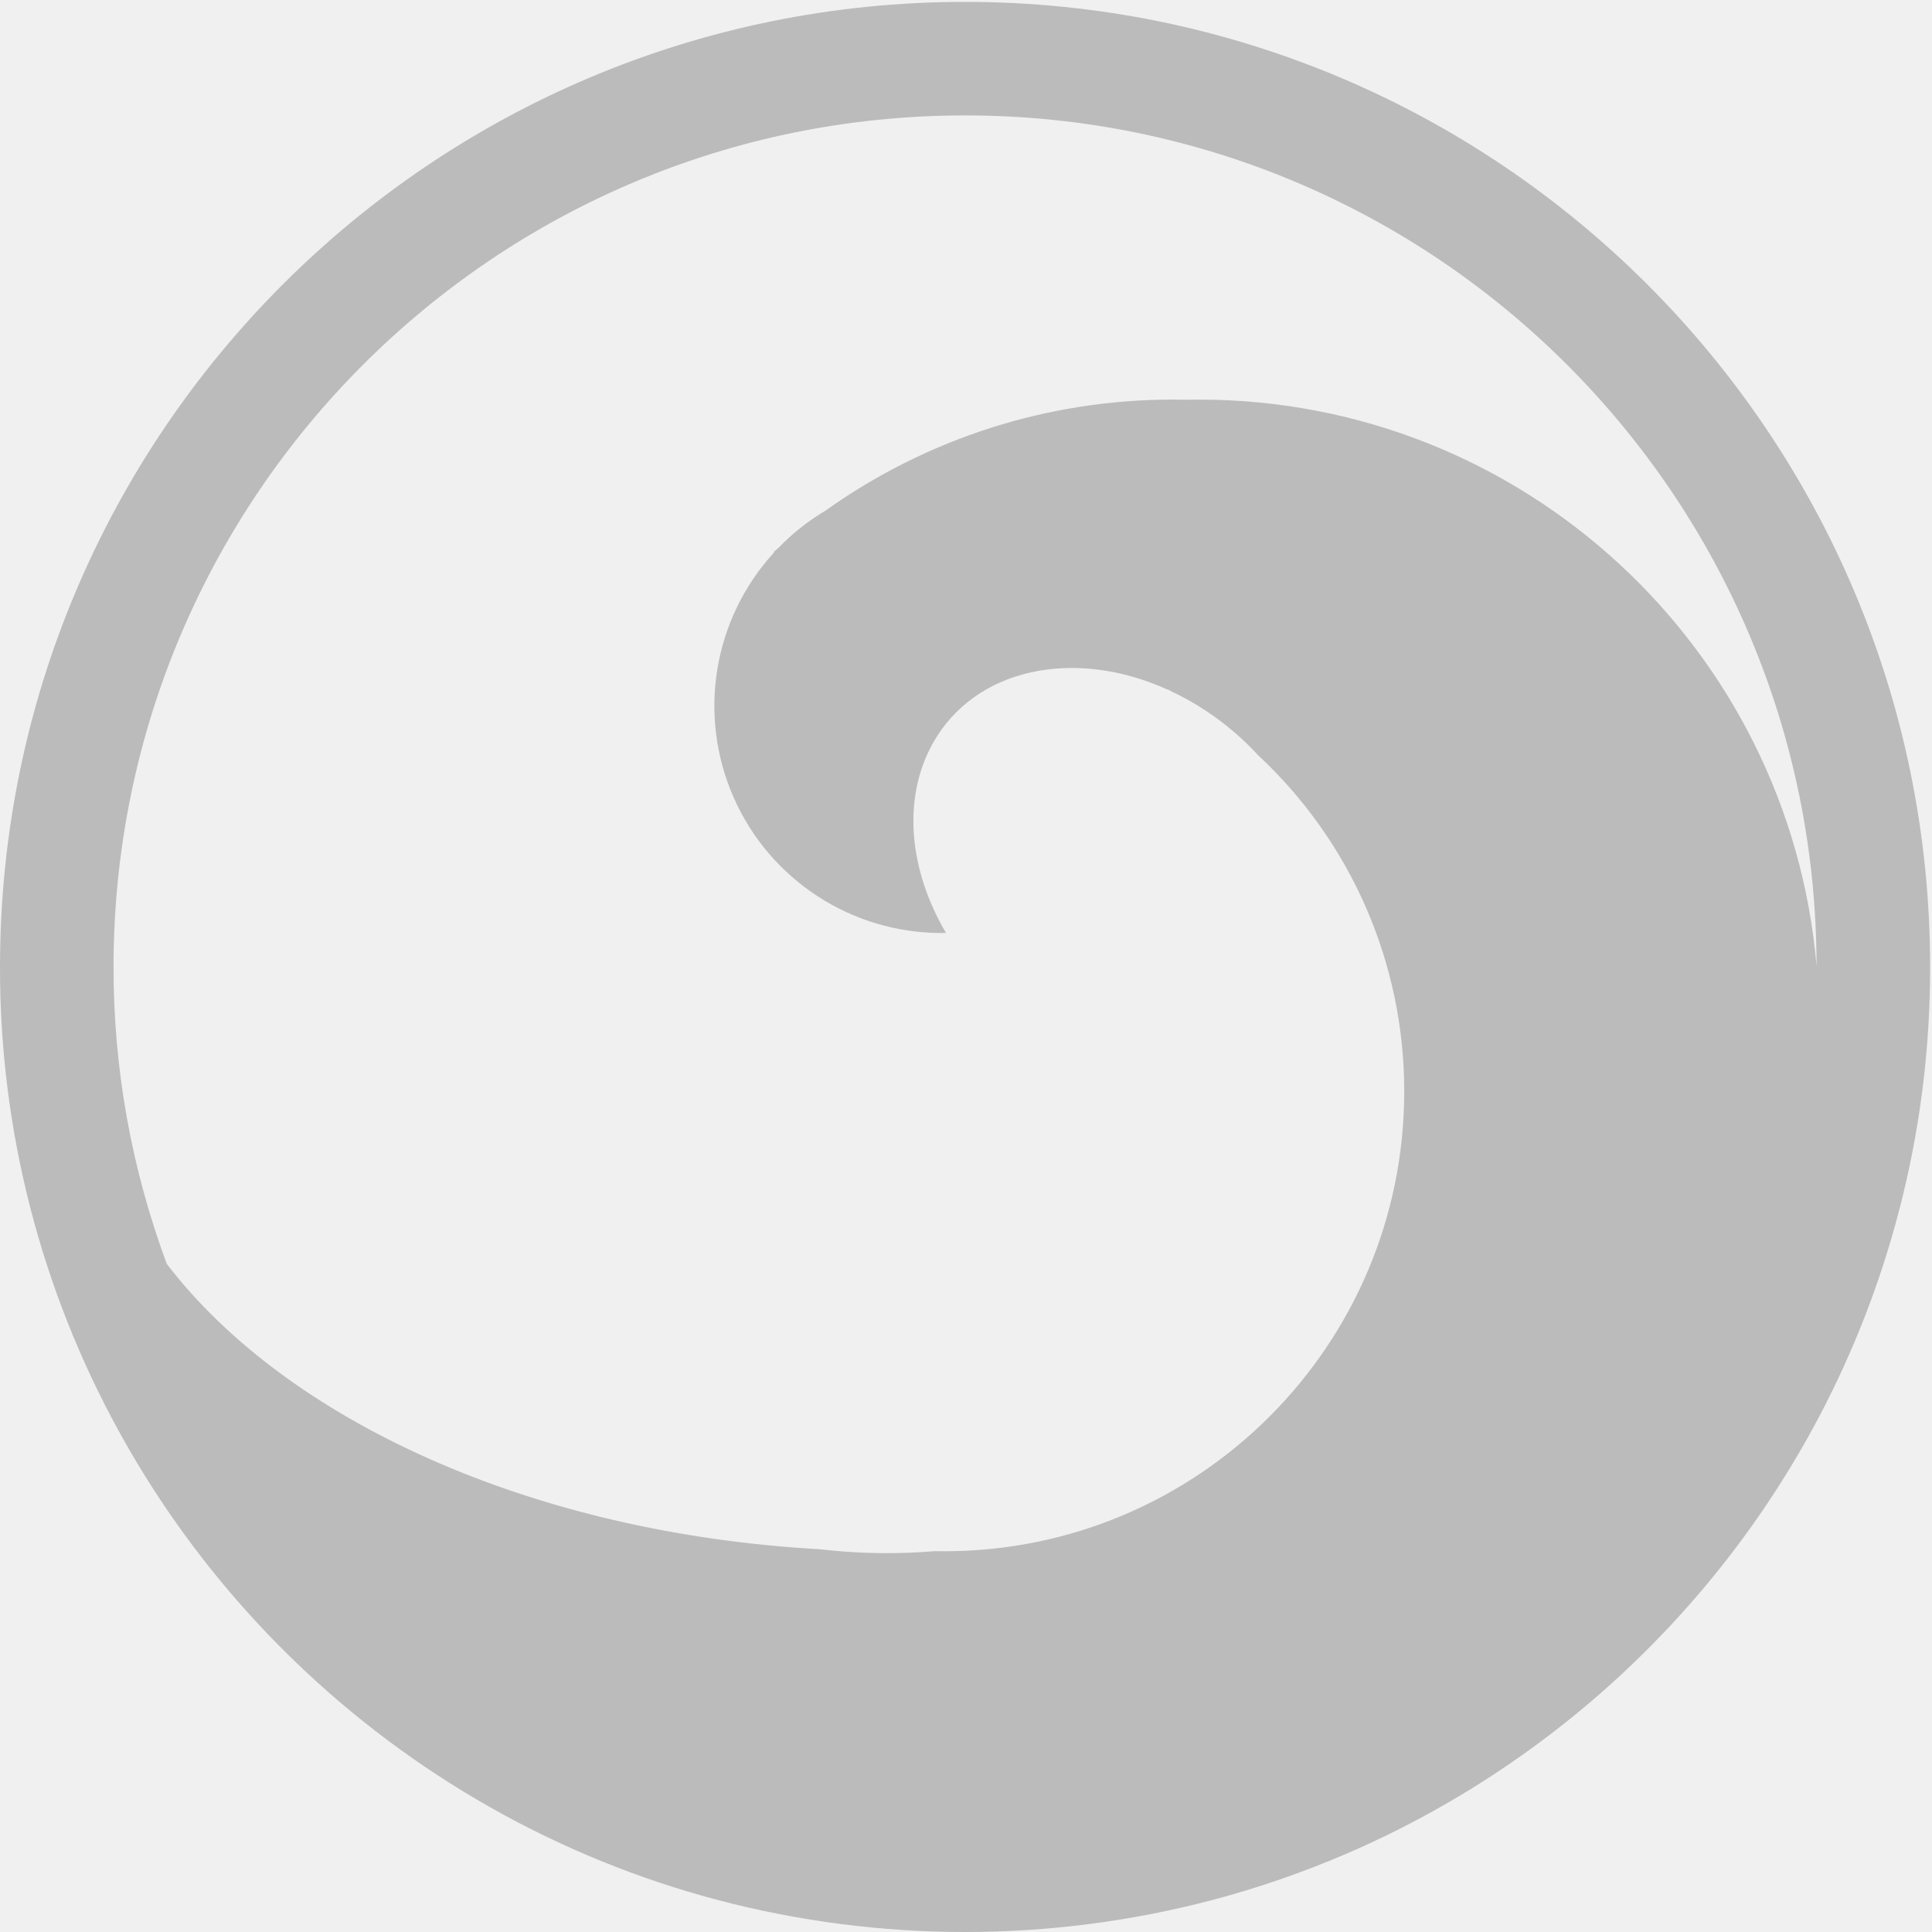
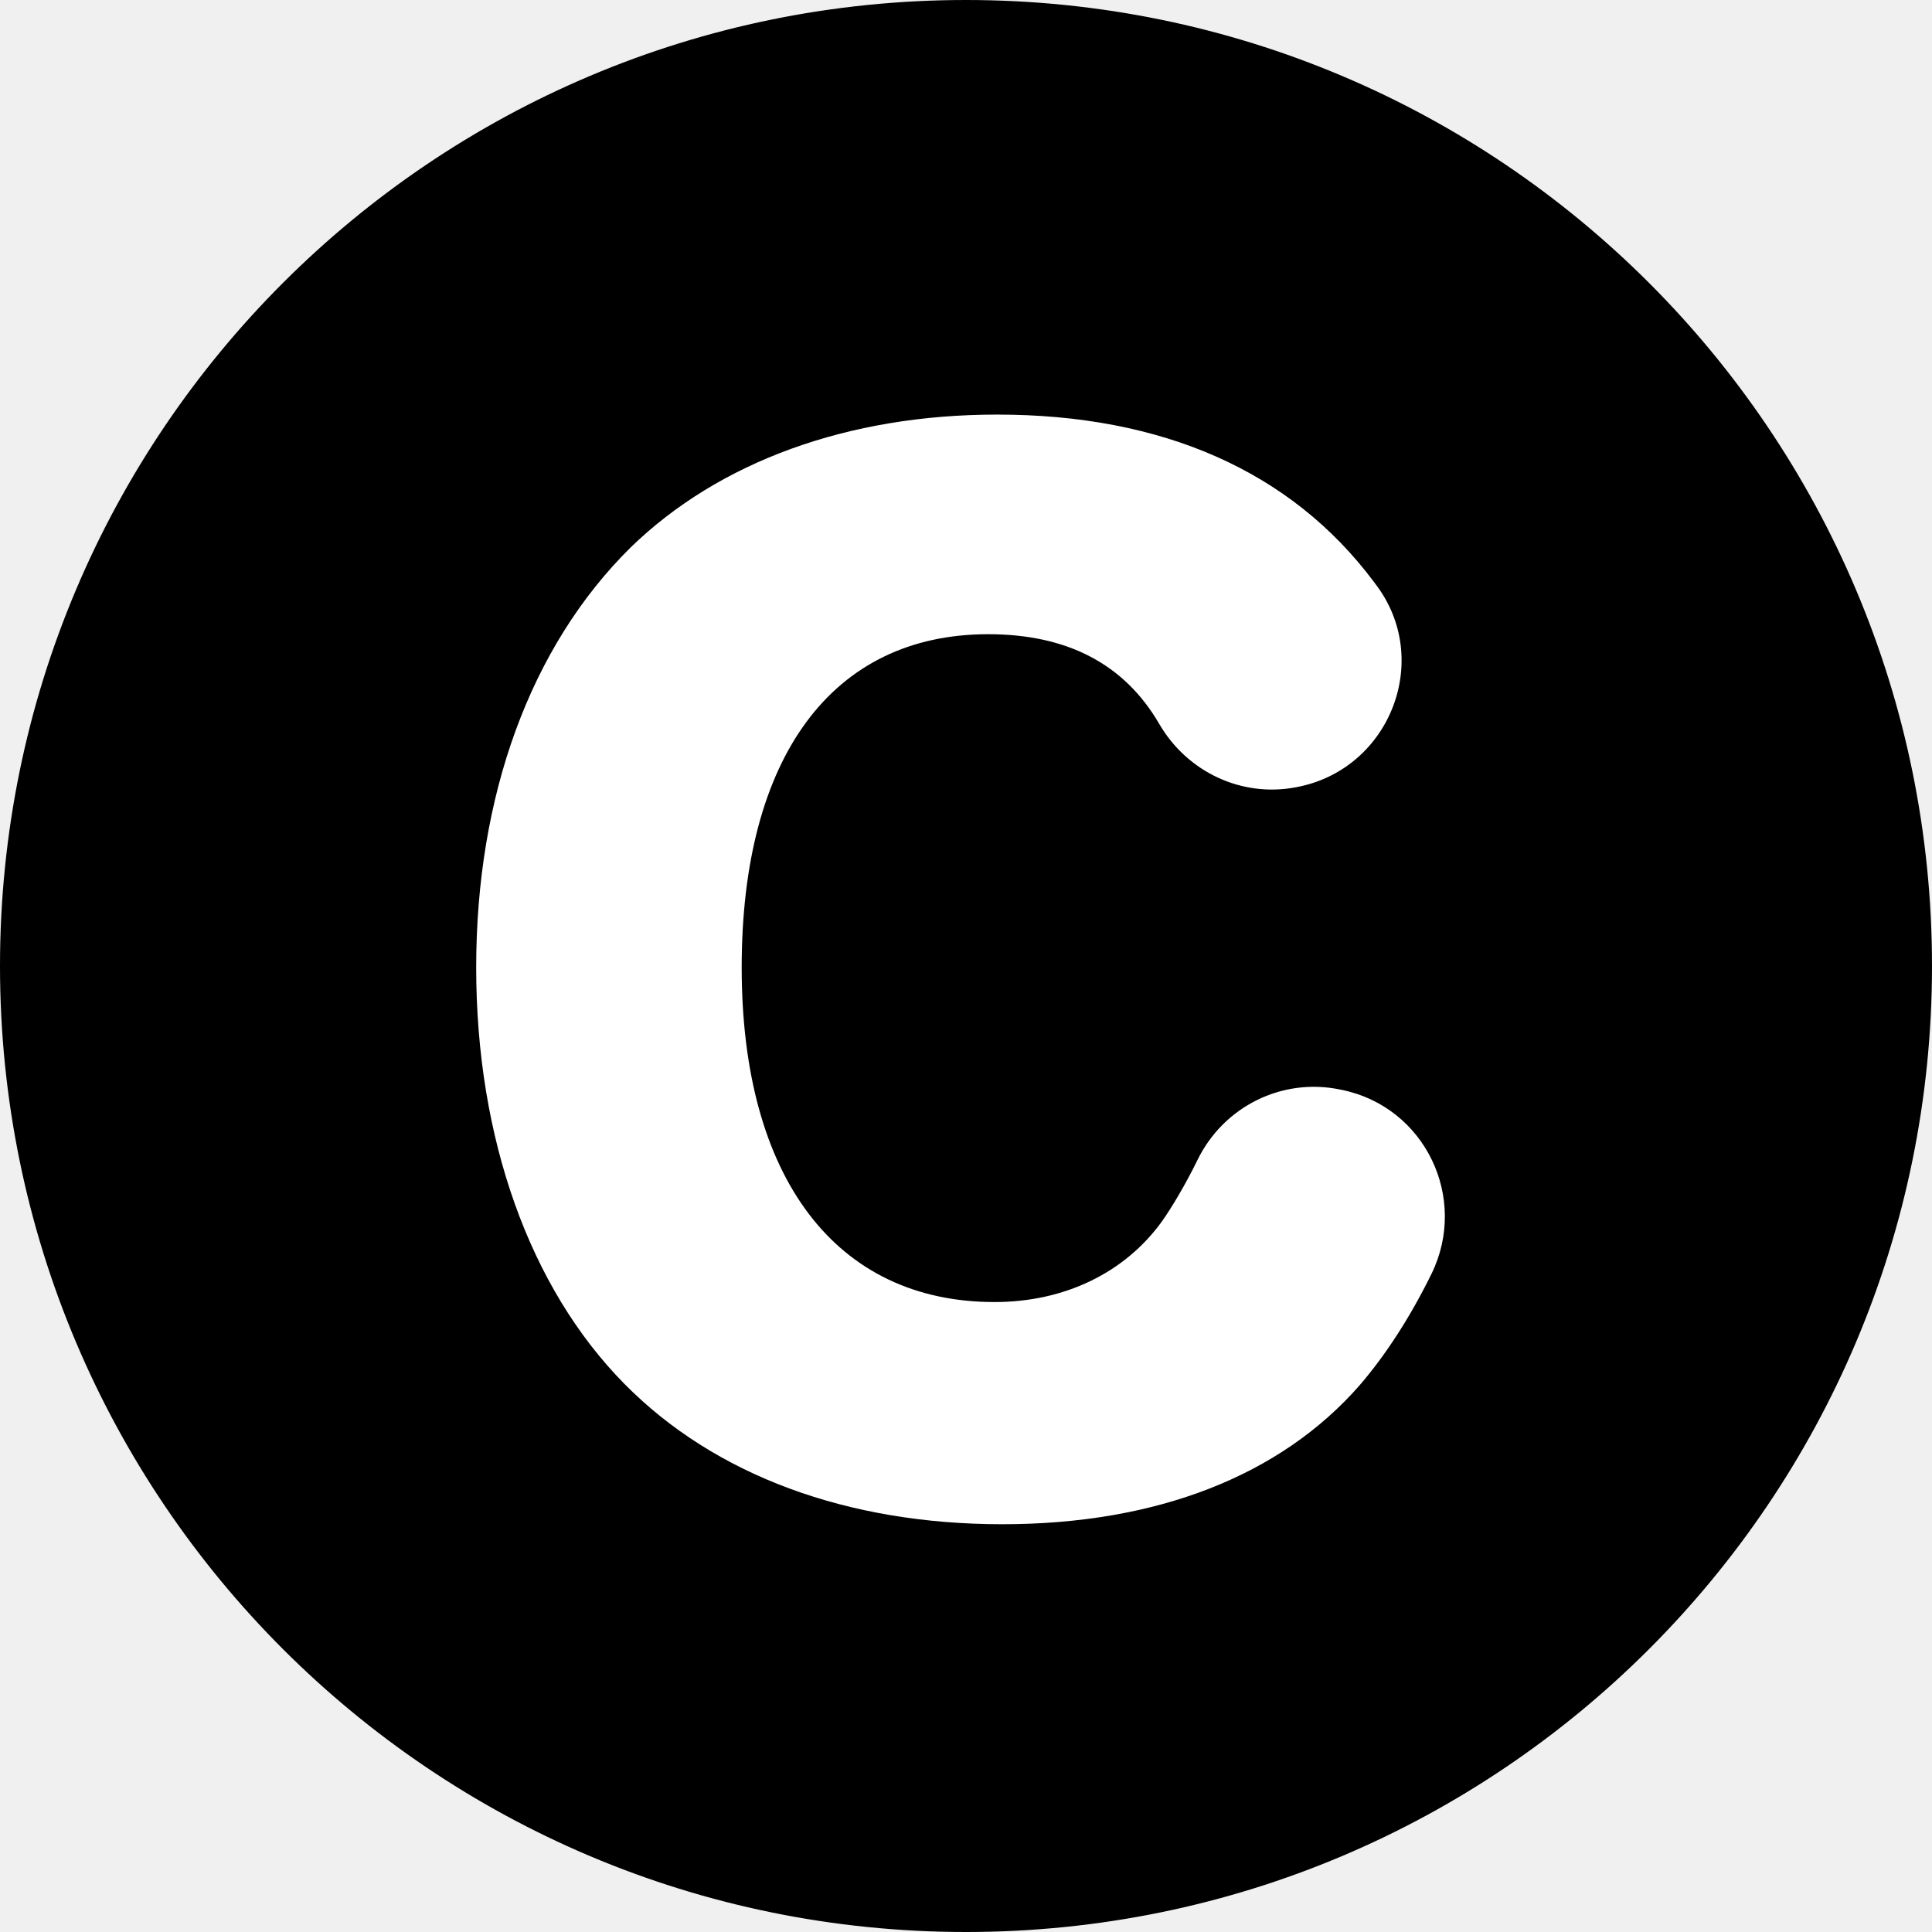
- <svg xmlns="http://www.w3.org/2000/svg" width="64" height="64" class="icon" p-id="11927" t="1575202564746" version="1.1" viewBox="0 0 1024 1024">
+ <svg xmlns="http://www.w3.org/2000/svg" id="_图层_1" data-name="图层 1" viewBox="0 0 181.56 181.56">
  <defs>
-     <style type="text/css" />
+     <style>
+       .cls-1 {
+         fill: #000;
+       }
+ 
+       .cls-1, .cls-2 {
+         stroke-width: 0px;
+       }
+ 
+       .cls-2 {
+         fill: #fff;
+       }
+     </style>
  </defs>
-   <path fill="#bbb" d="M967.054 745.335q-1.483 2.897-2.997 5.763c-0.307 0.579-0.62 1.156-0.929 1.734q-1.06 1.987-2.131 3.965c-0.39 0.715-0.786 1.428-1.18 2.141q-0.971 1.762-1.951 3.519c-0.429 0.764-0.863 1.525-1.299 2.286q-0.949 1.671-1.907 3.337-0.677 1.172-1.364 2.339-0.951 1.625-1.913 3.246-0.699 1.177-1.407 2.348-0.967 1.605-1.945 3.203-0.712 1.165-1.432 2.326-0.994 1.598-1.998 3.197-0.718 1.138-1.439 2.274-1.033 1.619-2.079 3.231-0.708 1.099-1.421 2.186-1.092 1.669-2.198 3.328c-0.453 0.679-0.899 1.36-1.358 2.037q-1.199 1.785-2.423 3.558c-0.4 0.584-0.799 1.173-1.199 1.755q-1.468 2.121-2.957 4.224c-0.245 0.346-0.486 0.694-0.73 1.04q-3.769 5.305-7.668 10.51c-0.311 0.415-0.626 0.825-0.938 1.238q-1.474 1.954-2.96 3.896c-0.413 0.536-0.83 1.069-1.246 1.604q-1.355 1.747-2.721 3.486c-0.459 0.581-0.921 1.159-1.383 1.738q-1.322 1.66-2.653 3.31-0.723 0.893-1.453 1.781-1.324 1.618-2.658 3.229-0.737 0.887-1.48 1.77-1.347 1.609-2.709 3.206-0.734 0.862-1.473 1.72-1.399 1.623-2.807 3.235c-0.474 0.541-0.948 1.085-1.425 1.624q-1.475 1.672-2.966 3.331c-0.44 0.49-0.877 0.98-1.318 1.468q-1.611 1.778-3.238 3.542l-1.099 1.199q-1.879 2.024-3.78 4.029c-0.206 0.216-0.408 0.435-0.613 0.65q-6.807 7.158-13.886 14.053l-0.366 0.353q-2.136 2.075-4.296 4.127c-0.28 0.266-0.562 0.529-0.843 0.799q-1.934 1.828-3.885 3.637c-0.352 0.326-0.705 0.648-1.058 0.973q-1.863 1.715-3.742 3.415-0.575 0.518-1.153 1.035-1.855 1.665-3.726 3.313l-1.172 1.027q-1.893 1.654-3.796 3.29l-1.123 0.961q-1.974 1.682-3.964 3.345c-0.331 0.276-0.66 0.553-0.992 0.828q-2.12 1.762-4.262 3.497l-0.735 0.599q-2.398 1.939-4.812 3.85l-0.227 0.181q-13.041 10.29-26.755 19.746l-0.158 0.108q-2.613 1.798-5.252 3.568l-0.471 0.314q-2.498 1.671-5.014 3.313l-0.606 0.394q-2.474 1.608-4.967 3.189l-0.621 0.393q-2.522 1.592-5.064 3.158l-0.525 0.324q-2.646 1.624-5.314 3.218l-0.292 0.175a509.962 509.962 0 0 1-53.521 27.773l-0.106 0.048q-3.023 1.346-6.064 2.654l-0.14 0.049a508.13 508.13 0 0 1-70.641 24.376 514.996 514.996 0 0 1-262.331 0 508.279 508.279 0 0 1-120.743-49.252 513.267 513.267 0 0 1-102.973-76.91l-0.042-0.04q-2.287-2.206-4.548-4.439l-0.06-0.06q-2.26-2.233-4.496-4.496l-0.042-0.042A513.614 513.614 0 0 1 72.63 775.354l-0.035-0.059q-1.641-2.734-3.249-5.495l-0.049-0.084q-1.606-2.757-3.18-5.535l-0.037-0.065q-1.586-2.802-3.139-5.626A509.193 509.193 0 0 1 0.001 512.498C0.001 230.005 229.006 0.999 511.5 0.999s511.499 229.006 511.499 511.499a509.348 509.348 0 0 1-55.945 232.836zM511.5 61.175C262.244 61.175 60.177 263.242 60.177 512.498a450.331 450.331 0 0 0 28.23 157.399c63.386 82.819 193.265 142.76 346.273 151.239a305.601 305.601 0 0 0 35.36 2.058q12.86 0 25.399-1.052 2.53 0.053 5.071 0.053c134.625 0 243.761-109.136 243.761-243.761a243.019 243.019 0 0 0-77.343-178.051A150.571 150.571 0 0 0 639.075 376.671a146.21 146.21 0 0 0-18.304-10.27c-0.578-0.328-1.144-0.674-1.724-0.999 0 0.063 0.007 0.127 0.011 0.191-49.6-22.541-102.488-11.634-124.795 28.648-16.284 29.41-12.288 67.305 7.133 100.214-0.799 0.015-1.583 0.06-2.382 0.06a120.373 120.373 0 0 1-88.813-201.635c-0.01-0.133-0.015-0.268-0.025-0.4 0.799-0.712 1.611-1.406 2.417-2.109A120.813 120.813 0 0 1 437.572 270.613 316.654 316.654 0 0 1 621.892 211.793c2.255 0 4.496 0.039 6.743 0.085 2.248-0.045 4.489-0.085 6.743-0.085 171.932 0 313.007 132.021 327.438 300.214C962.551 262.975 760.594 61.175 511.5 61.175z" p-id="11928" />
+   <g>
+     <path class="cls-1" d="M90.78,181.06C41,181.06.5,140.56.5,90.78S41,.5,90.78.5s90.28,40.5,90.28,90.28-40.5,90.28-90.28,90.28Z" />
+     <path class="cls-1" d="M90.78,1c49.51,0,89.78,40.28,89.78,89.78s-40.28,89.78-89.78,89.78S1,140.29,1,90.78,41.28,1,90.78,1M90.78,0C40.64,0,0,40.64,0,90.78s40.64,90.78,90.78,90.78,90.78-40.64,90.78-90.78S140.92,0,90.78,0h0Z" />
+   </g>
+   <path class="cls-2" d="M121.8,73.98c-5.12.99-10.24-1.44-12.86-5.95-3.28-5.64-8.66-8.43-16.08-8.43-14.64,0-23.16,11.52-23.16,31.32s8.88,31.44,23.76,31.44c6.6,0,12.24-2.76,15.72-7.56.93-1.32,2.2-3.43,3.37-5.82,2.45-5,7.94-7.73,13.39-6.59l.2.04c7.78,1.62,11.88,10.15,8.38,17.29-1.99,4.05-4.29,7.6-6.73,10.44-7.44,8.52-19.08,13.08-33.6,13.08s-27-4.56-35.52-13.2c-8.88-9-13.92-23.04-13.92-39.12s5.04-30.12,14.52-39.48c8.28-8.04,20.4-12.48,34.44-12.48,15.48,0,27.6,5.28,35.4,15.72.04.05.08.1.11.15,5.47,7.06,1.46,17.43-7.31,19.13l-.1.02Z" />
</svg>
